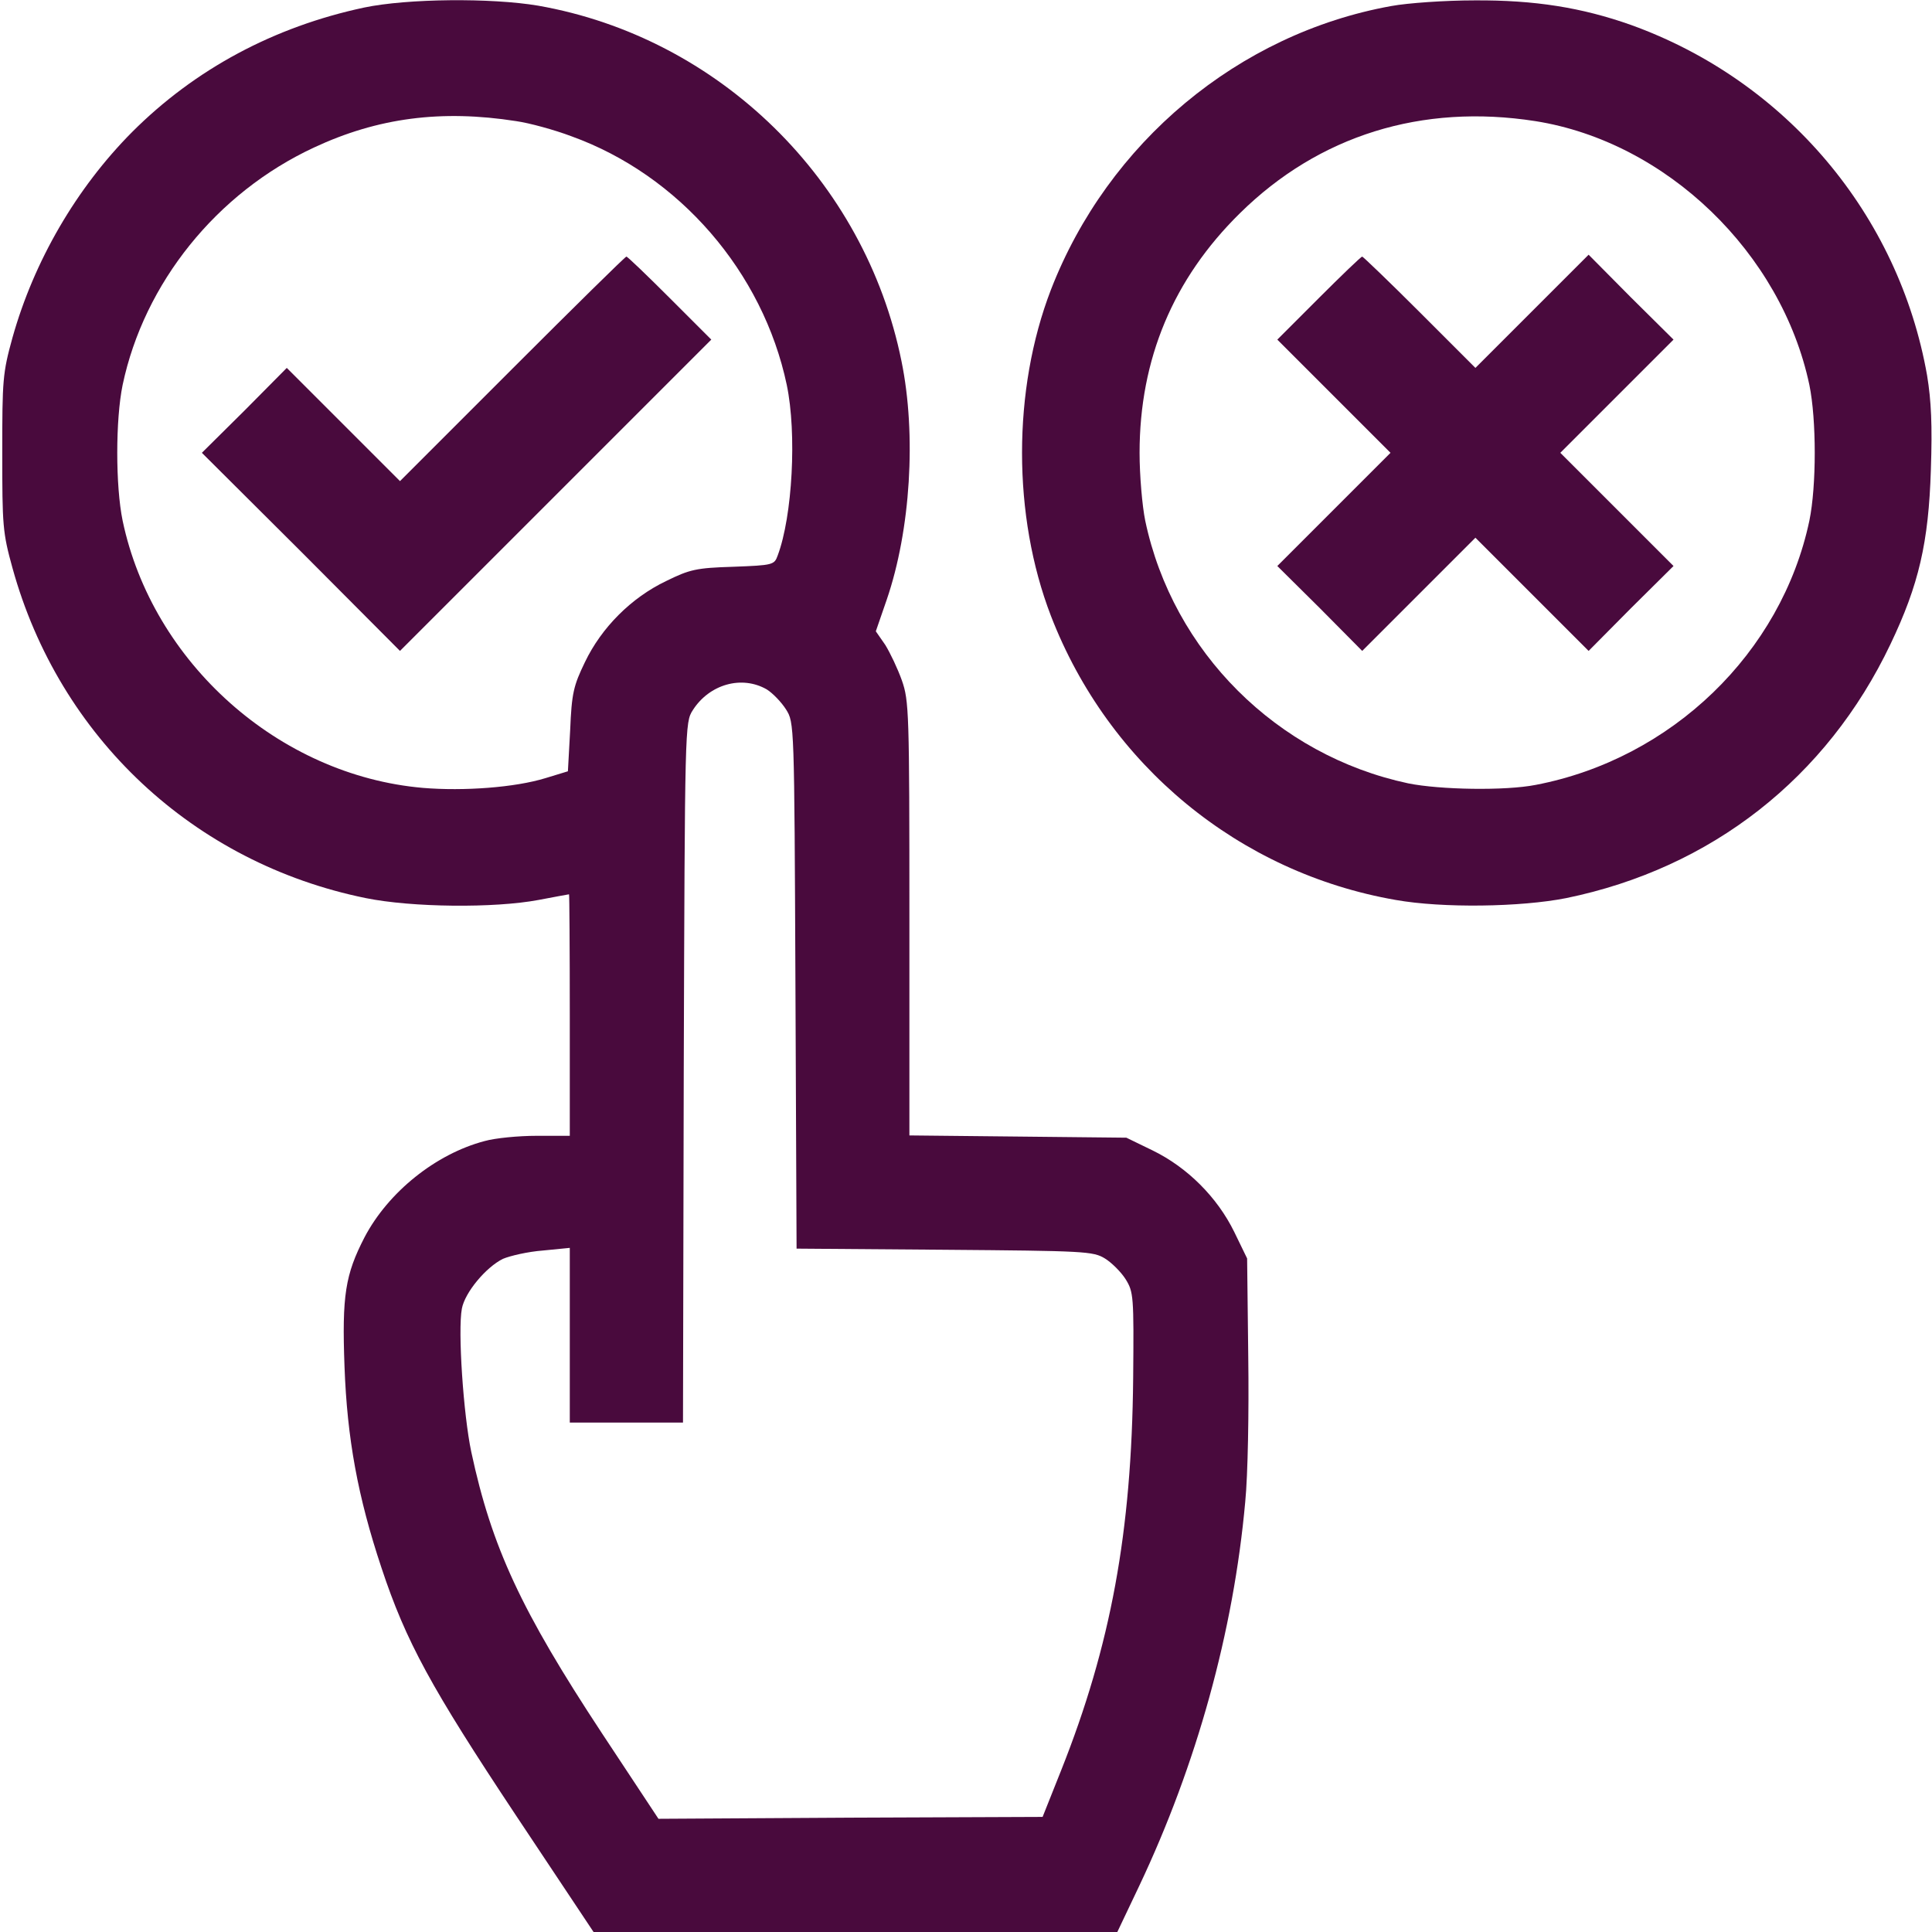
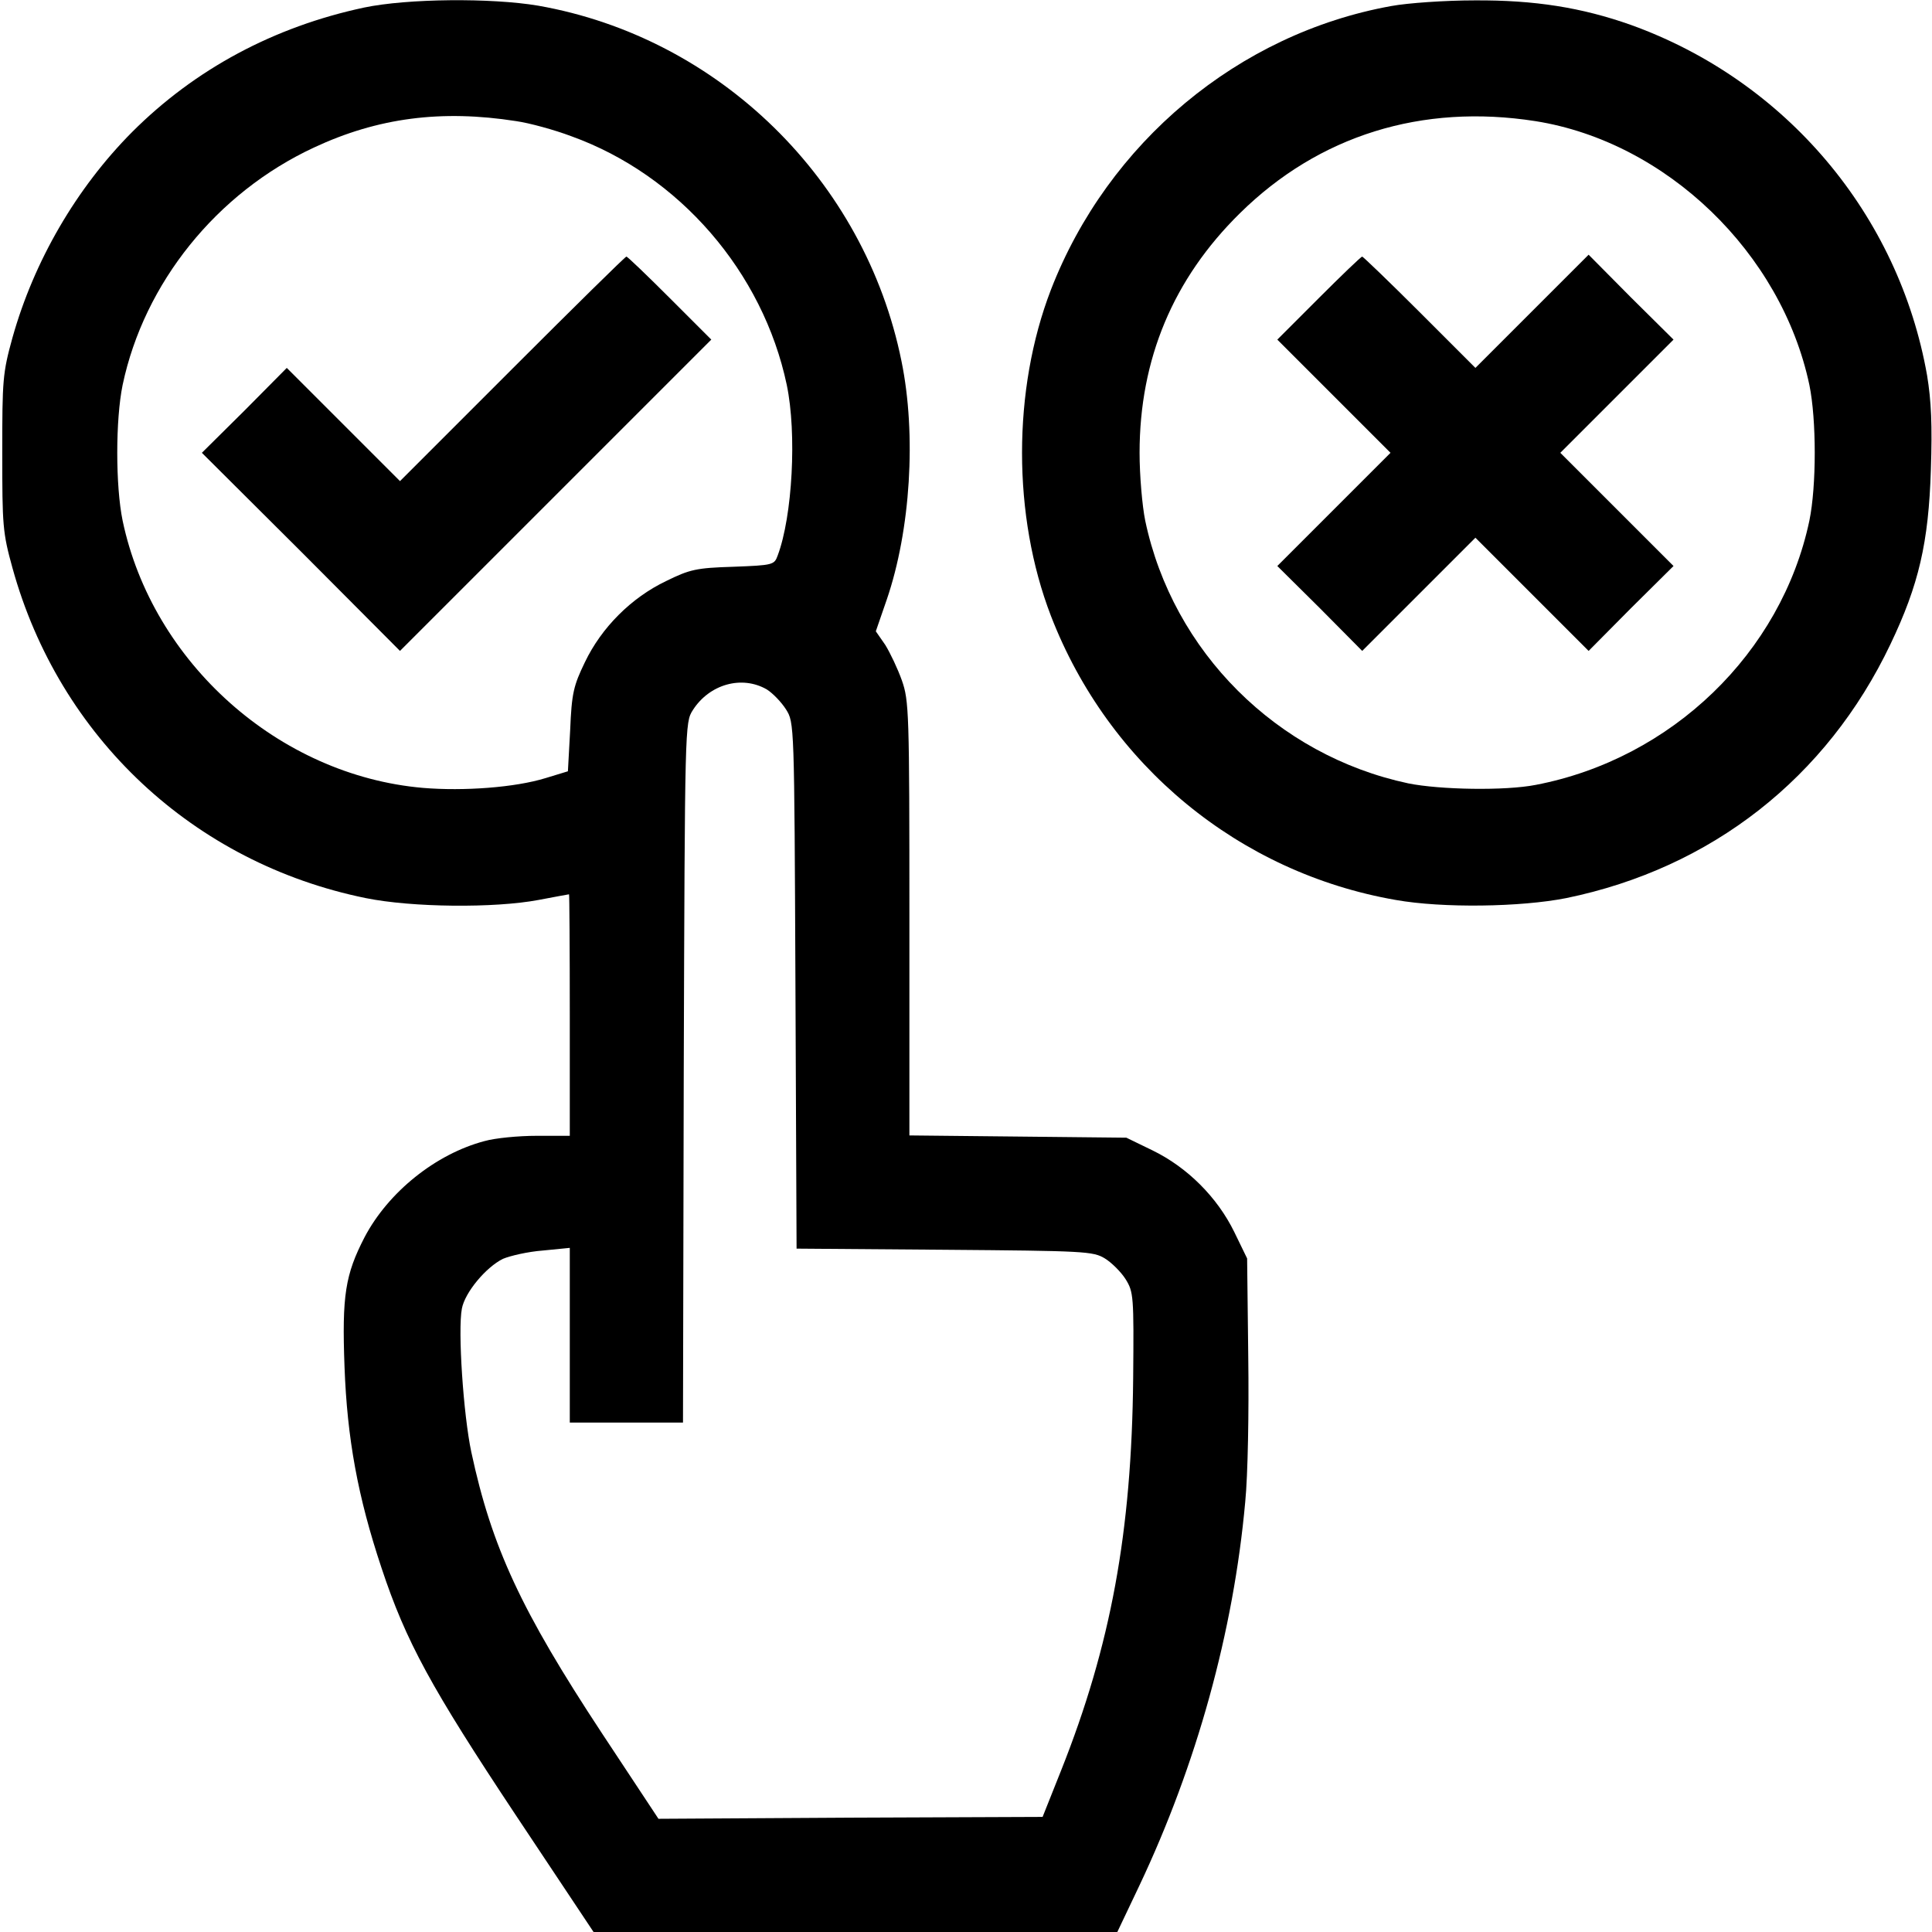
- <svg xmlns="http://www.w3.org/2000/svg" version="1.0" width="512pt" height="512pt" viewBox="0 0 512 512" preserveAspectRatio="xMidYMid meet">
-   <g transform="translate(0,512) scale(0.1,-0.1)" fill="#490a3d" stroke="none">
-     <path d="M965 5100 c-239 -51 -448 -163 -615 -330 -148 -149 -260 -342 -317 -545 -26 -94 -27 -112 -27 -305 0 -193 1 -211 27 -305 124 -449 480 -782 936 -875 123 -25 341 -27 458 -5 43 8 79 15 81 15 1 0 2 -144 2 -320 l0 -320 -87 0 c-49 0 -111 -6 -139 -14 -129 -34 -255 -135 -318 -255 -51 -99 -60 -154 -53 -343 7 -190 35 -344 98 -533 65 -196 132 -318 355 -654 l207 -311 694 0 694 0 58 122 c152 321 250 674 281 1018 7 70 10 239 8 385 l-3 260 -34 70 c-45 92 -124 171 -216 216 l-70 34 -287 3 -288 3 0 575 c0 548 -1 577 -20 631 -11 31 -31 73 -44 94 l-25 36 29 84 c63 184 79 437 39 632 -97 480 -484 858 -963 942 -125 21 -346 19 -461 -5z m403 -301 c35 -5 101 -23 146 -40 286 -103 508 -360 571 -659 27 -129 15 -348 -24 -452 -9 -25 -12 -26 -118 -30 -98 -3 -115 -7 -178 -38 -92 -44 -171 -123 -215 -215 -30 -62 -35 -82 -39 -180 l-6 -109 -59 -18 c-81 -25 -217 -35 -325 -26 -382 33 -717 332 -796 708 -19 92 -19 268 0 360 57 270 249 509 507 629 169 79 338 101 536 70z m664 -1506 c16 -10 39 -34 51 -53 22 -35 22 -35 25 -732 l3 -697 392 -3 c371 -3 394 -4 425 -23 18 -11 43 -36 55 -55 21 -34 22 -44 20 -263 -4 -407 -59 -707 -191 -1039 l-49 -123 -509 -2 -509 -3 -150 227 c-214 325 -292 493 -346 745 -21 99 -36 322 -25 380 8 43 64 110 109 132 19 8 66 19 106 22 l71 7 0 -232 0 -231 150 0 150 0 2 928 c3 923 3 927 24 960 44 69 130 93 196 55z" fill="#490a3d" />
-     <path d="M1358 4143 l-298 -298 -150 150 -150 150 -112 -113 -113 -112 263 -262 262 -263 412 412 413 413 -110 110 c-60 60 -112 110 -115 110 -3 0 -139 -134 -302 -297z" fill="#490a3d" />
-     <path d="M3687 5104 c-405 -73 -751 -362 -902 -752 -102 -265 -102 -599 0 -864 153 -396 499 -681 914 -753 124 -22 331 -19 452 5 384 79 690 318 859 673 75 157 101 269 107 462 4 119 1 183 -10 250 -75 426 -374 781 -785 929 -130 46 -255 66 -414 65 -78 0 -178 -7 -221 -15z m382 -305 c347 -55 652 -349 726 -699 19 -92 19 -268 0 -360 -74 -350 -365 -631 -725 -700 -81 -16 -254 -13 -338 4 -348 74 -624 349 -697 696 -8 39 -15 120 -15 180 0 248 89 461 266 635 209 206 482 291 783 244z" fill="#490a3d" />
-     <path d="M3495 4330 l-110 -110 150 -150 150 -150 -150 -150 -150 -150 113 -112 112 -113 150 150 150 150 150 -150 150 -150 112 113 113 112 -150 150 -150 150 150 150 150 150 -113 112 -112 113 -150 -150 -150 -150 -148 148 c-81 81 -150 147 -152 147 -3 0 -55 -50 -115 -110z" fill="#490a3d" />
+ <svg xmlns="http://www.w3.org/2000/svg" version="1.0" viewBox="0 0 512 512">
+   <g transform="translate(0,512) scale(0.1,-0.1)" stroke="none">
+     <path d="M965 5100 c-239 -51 -448 -163 -615 -330 -148 -149 -260 -342 -317 -545 -26 -94 -27 -112 -27 -305 0 -193 1 -211 27 -305 124 -449 480 -782 936 -875 123 -25 341 -27 458 -5 43 8 79 15 81 15 1 0 2 -144 2 -320 l0 -320 -87 0 c-49 0 -111 -6 -139 -14 -129 -34 -255 -135 -318 -255 -51 -99 -60 -154 -53 -343 7 -190 35 -344 98 -533 65 -196 132 -318 355 -654 l207 -311 694 0 694 0 58 122 c152 321 250 674 281 1018 7 70 10 239 8 385 l-3 260 -34 70 c-45 92 -124 171 -216 216 l-70 34 -287 3 -288 3 0 575 c0 548 -1 577 -20 631 -11 31 -31 73 -44 94 l-25 36 29 84 c63 184 79 437 39 632 -97 480 -484 858 -963 942 -125 21 -346 19 -461 -5z m403 -301 c35 -5 101 -23 146 -40 286 -103 508 -360 571 -659 27 -129 15 -348 -24 -452 -9 -25 -12 -26 -118 -30 -98 -3 -115 -7 -178 -38 -92 -44 -171 -123 -215 -215 -30 -62 -35 -82 -39 -180 l-6 -109 -59 -18 c-81 -25 -217 -35 -325 -26 -382 33 -717 332 -796 708 -19 92 -19 268 0 360 57 270 249 509 507 629 169 79 338 101 536 70z m664 -1506 c16 -10 39 -34 51 -53 22 -35 22 -35 25 -732 l3 -697 392 -3 c371 -3 394 -4 425 -23 18 -11 43 -36 55 -55 21 -34 22 -44 20 -263 -4 -407 -59 -707 -191 -1039 l-49 -123 -509 -2 -509 -3 -150 227 c-214 325 -292 493 -346 745 -21 99 -36 322 -25 380 8 43 64 110 109 132 19 8 66 19 106 22 l71 7 0 -232 0 -231 150 0 150 0 2 928 c3 923 3 927 24 960 44 69 130 93 196 55z" />
+     <path d="M1358 4143 l-298 -298 -150 150 -150 150 -112 -113 -113 -112 263 -262 262 -263 412 412 413 413 -110 110 c-60 60 -112 110 -115 110 -3 0 -139 -134 -302 -297z" />
+     <path d="M3687 5104 c-405 -73 -751 -362 -902 -752 -102 -265 -102 -599 0 -864 153 -396 499 -681 914 -753 124 -22 331 -19 452 5 384 79 690 318 859 673 75 157 101 269 107 462 4 119 1 183 -10 250 -75 426 -374 781 -785 929 -130 46 -255 66 -414 65 -78 0 -178 -7 -221 -15z m382 -305 c347 -55 652 -349 726 -699 19 -92 19 -268 0 -360 -74 -350 -365 -631 -725 -700 -81 -16 -254 -13 -338 4 -348 74 -624 349 -697 696 -8 39 -15 120 -15 180 0 248 89 461 266 635 209 206 482 291 783 244z" />
+     <path d="M3495 4330 l-110 -110 150 -150 150 -150 -150 -150 -150 -150 113 -112 112 -113 150 150 150 150 150 -150 150 -150 112 113 113 112 -150 150 -150 150 150 150 150 150 -113 112 -112 113 -150 -150 -150 -150 -148 148 c-81 81 -150 147 -152 147 -3 0 -55 -50 -115 -110z" />
  </g>
</svg>
